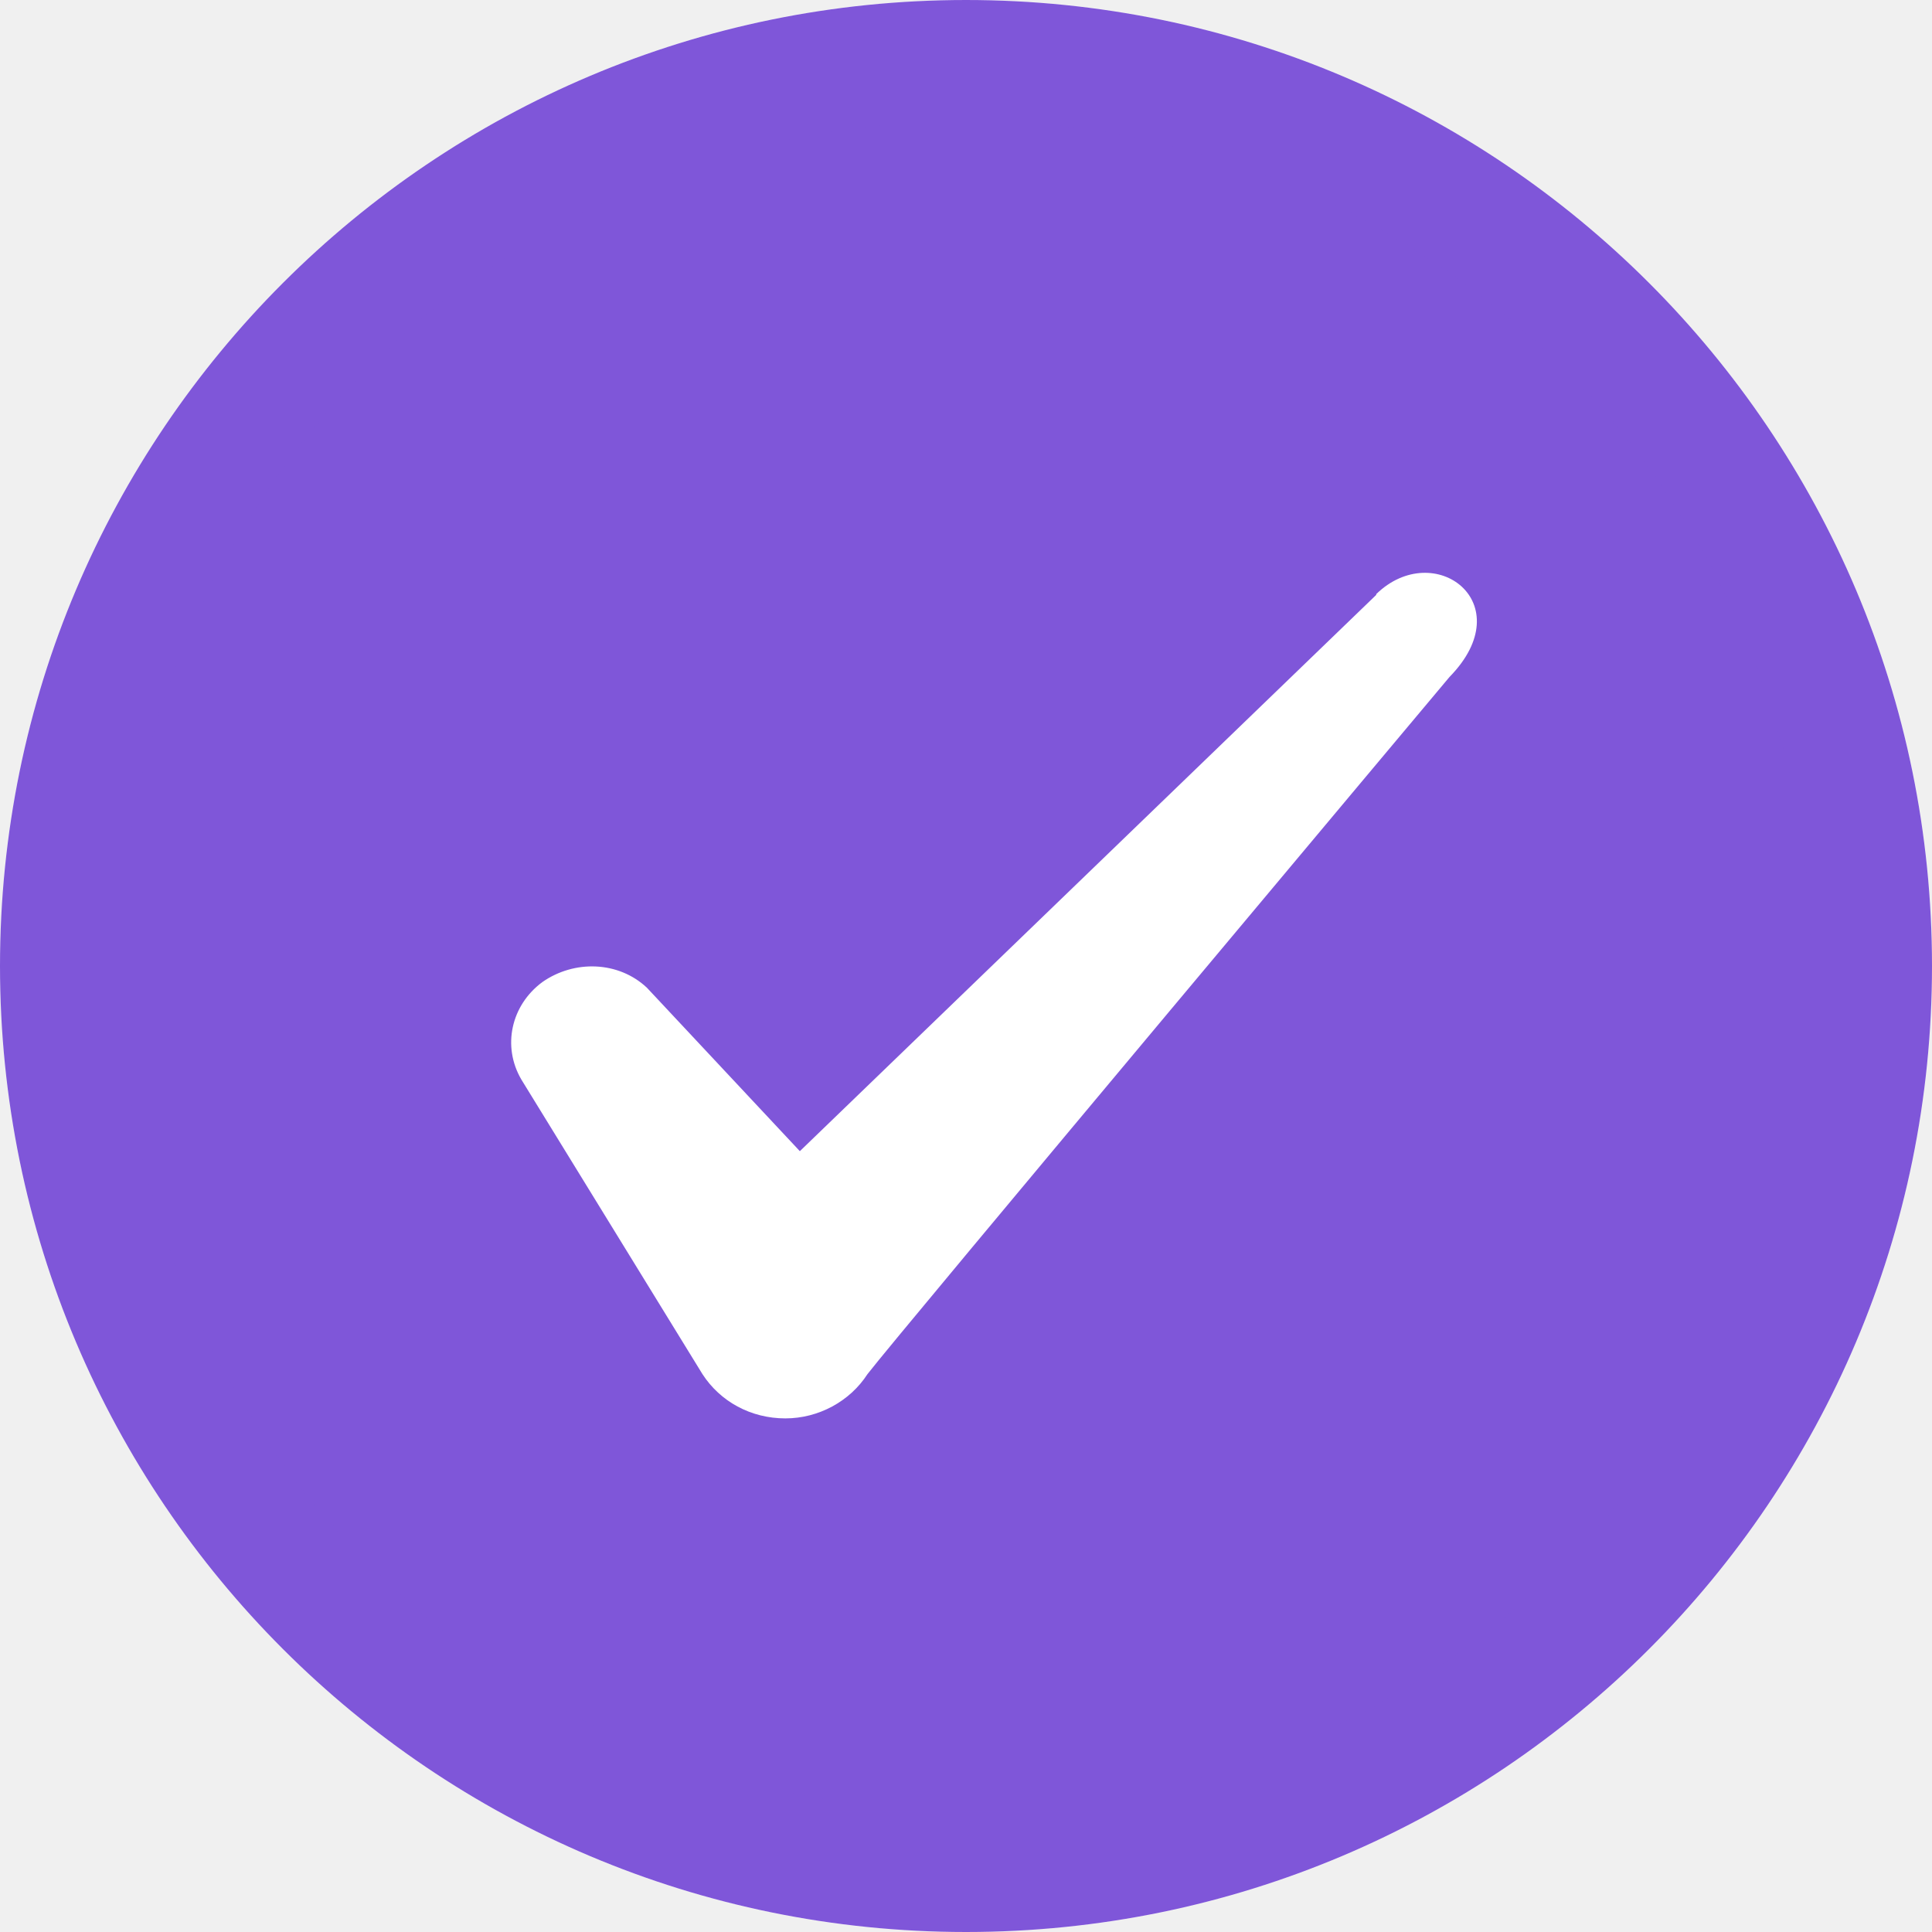
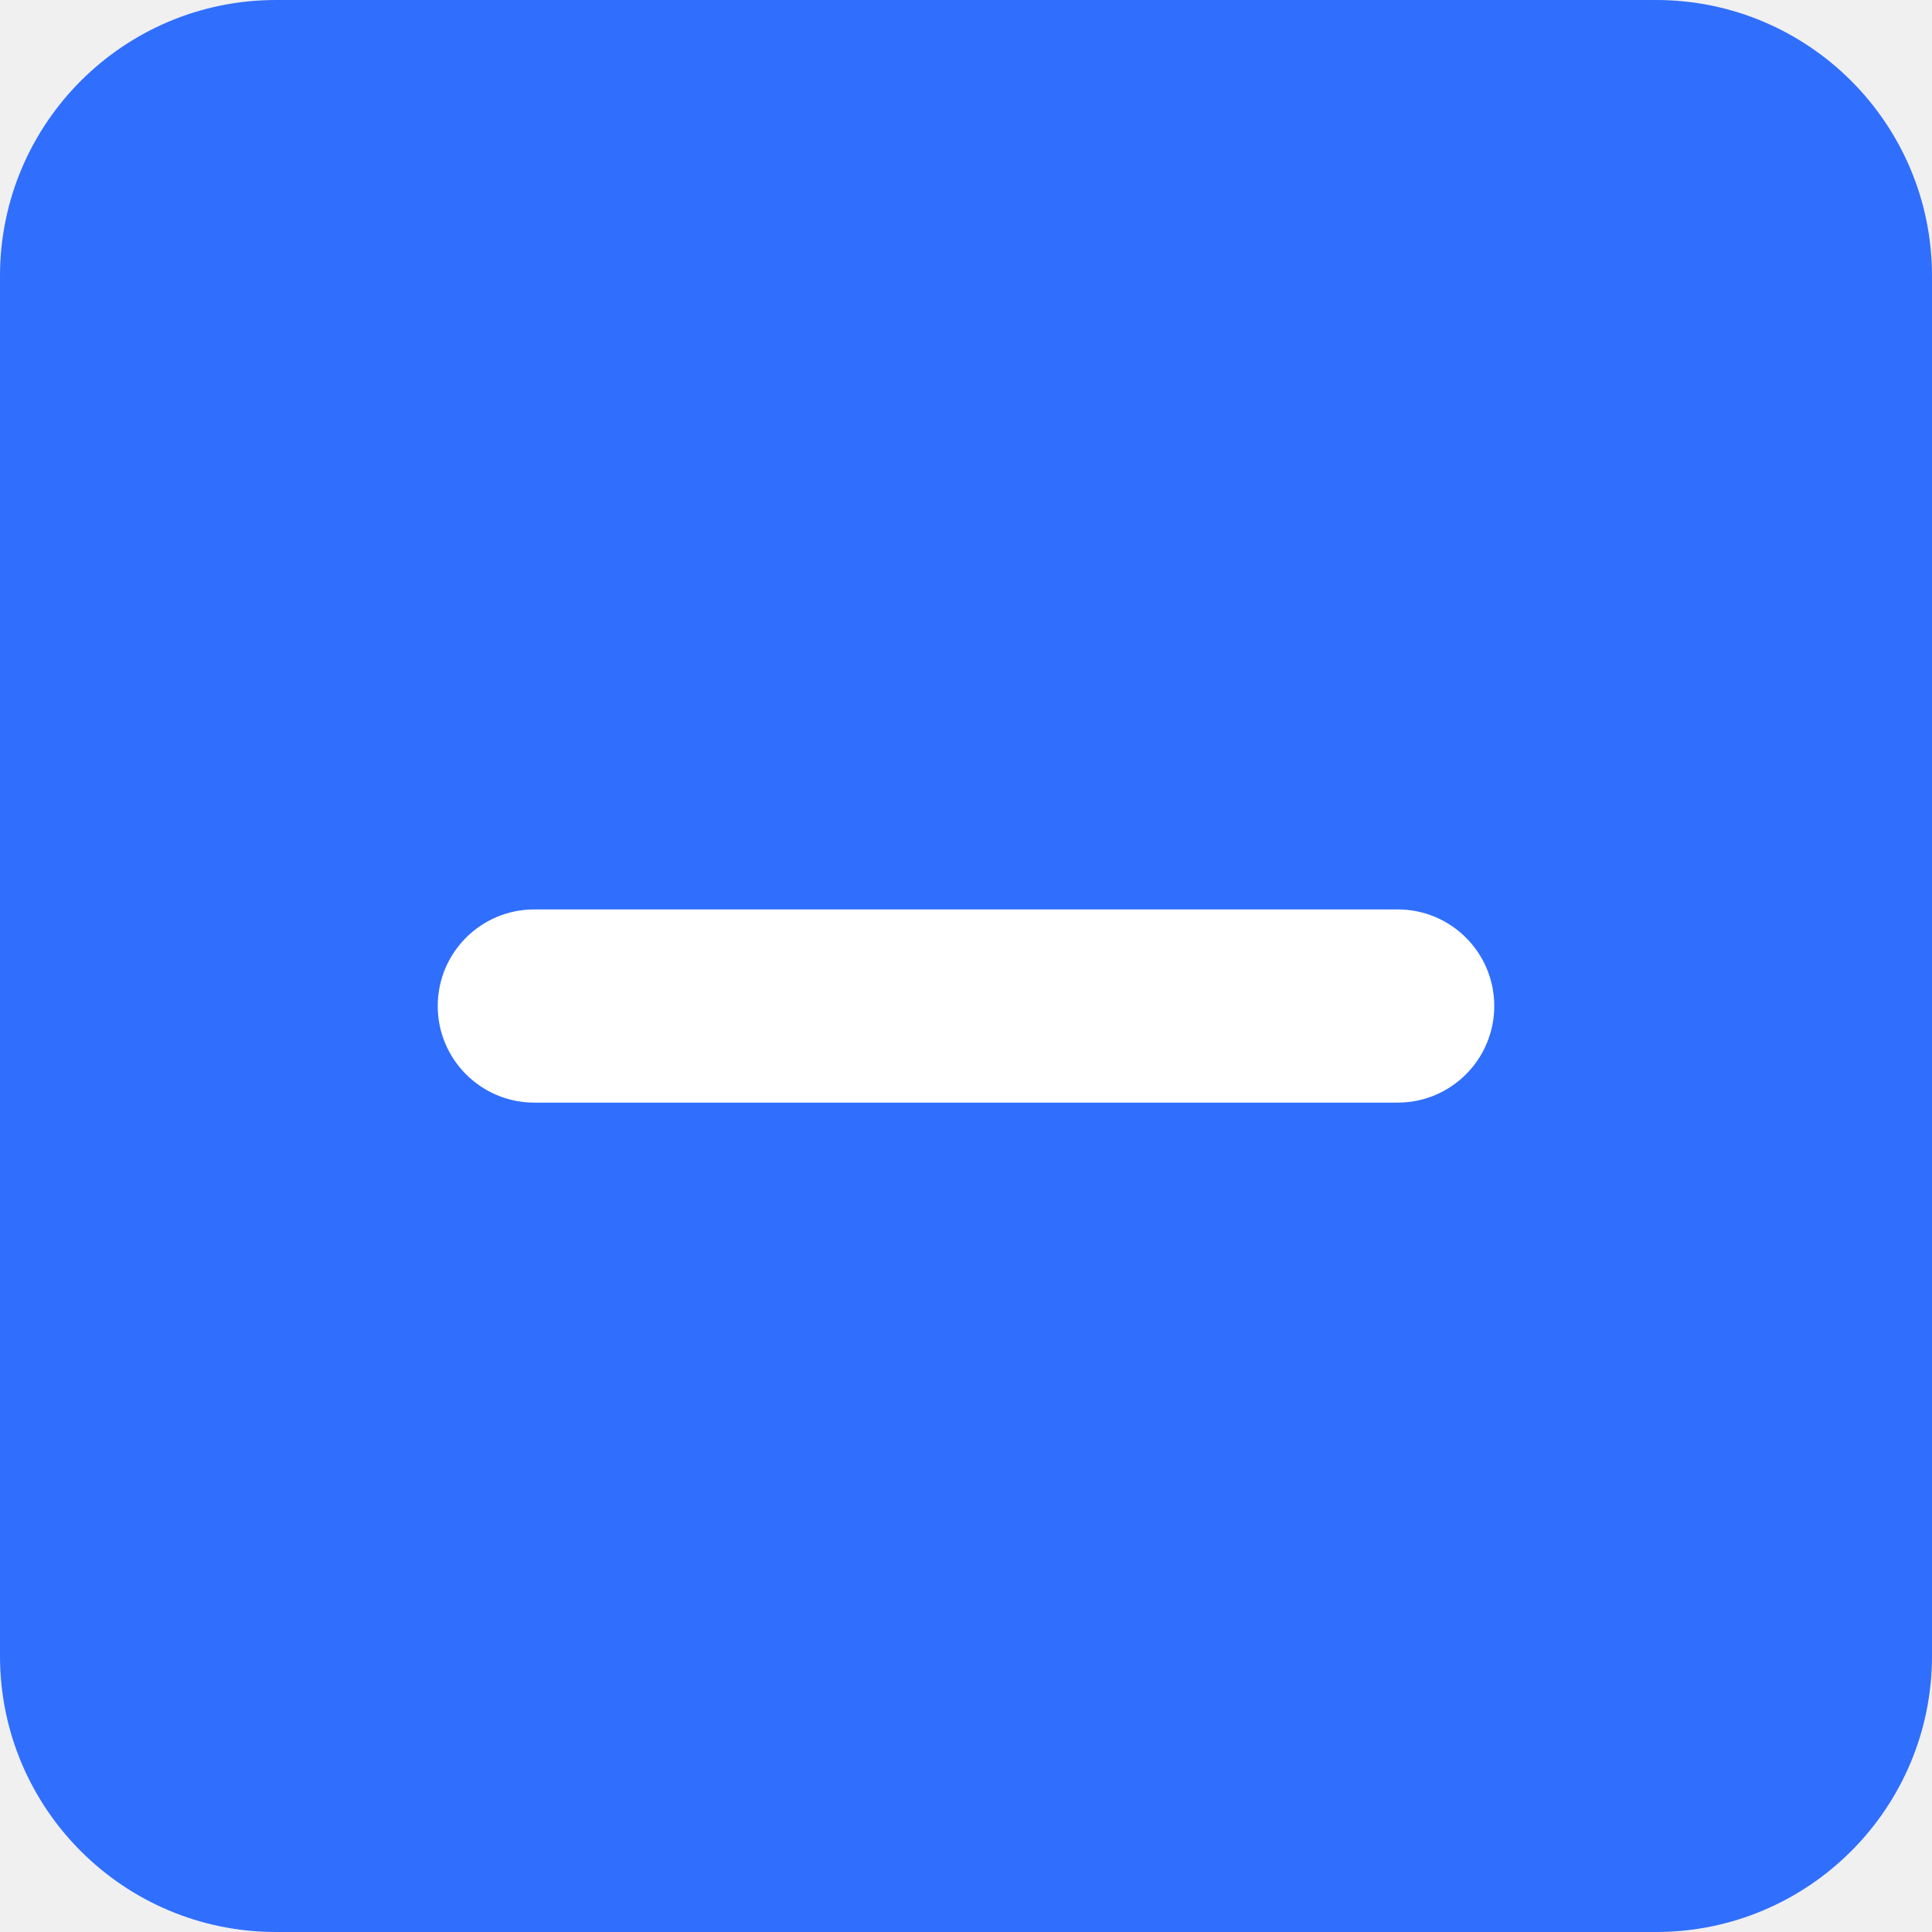
- <svg xmlns="http://www.w3.org/2000/svg" width="32" height="32" viewBox="0 0 32 32" fill="none">
-   <g clip-path="url(#clip0_304_1382)">
-     <path d="M0 16C0 7.163 7.163 0 16 0C24.837 0 32 7.163 32 16C32 24.837 24.837 32 16 32C7.163 32 0 24.837 0 16Z" fill="#F9F5FF" />
-     <path d="M1 16C1 7.716 7.716 1 16 1C24.284 1 31 7.716 31 16C31 24.284 24.284 31 16 31C7.716 31 1 24.284 1 16Z" fill="#7F56D9" />
-     <path d="M1 16C1 7.716 7.716 1 16 1C24.284 1 31 7.716 31 16C31 24.284 24.284 31 16 31C7.716 31 1 24.284 1 16Z" stroke="#7F56D9" stroke-width="2" />
-     <path fill-rule="evenodd" clip-rule="evenodd" d="M22.795 9.853L13.248 19.067L10.715 16.36C10.248 15.92 9.515 15.893 8.982 16.267C8.462 16.653 8.315 17.333 8.635 17.88L11.635 22.76C11.928 23.213 12.435 23.493 13.008 23.493C13.555 23.493 14.075 23.213 14.368 22.76C14.848 22.133 24.008 11.213 24.008 11.213C25.208 9.987 23.755 8.907 22.795 9.84V9.853Z" fill="white" />
+ <svg xmlns="http://www.w3.org/2000/svg" fill="none" version="1.1" width="14" height="14" viewBox="0 0 14 14">
+   <g>
+     <g>
+       <rect x="0" y="0" width="14" height="14" rx="2" fill="#306EFD" fill-opacity="1" />
+     </g>
+     <g>
+       <path d="M3.172 7.29C3.172 6.903 3.485 6.59 3.872 6.59L10.128 6.59C10.515 6.59 10.828 6.903 10.828 7.29L10.828 7.29C10.828 7.676 10.515 7.99 10.128 7.99L3.872 7.99C3.485 7.99 3.172 7.676 3.172 7.29Z" fill="#FFFFFF" fill-opacity="1" />
+     </g>
  </g>
-   <defs>
-     <clipPath id="clip0_304_1382">
-       <path d="M0 16C0 7.163 7.163 0 16 0C24.837 0 32 7.163 32 16C32 24.837 24.837 32 16 32C7.163 32 0 24.837 0 16Z" fill="white" />
-     </clipPath>
-   </defs>
</svg>
